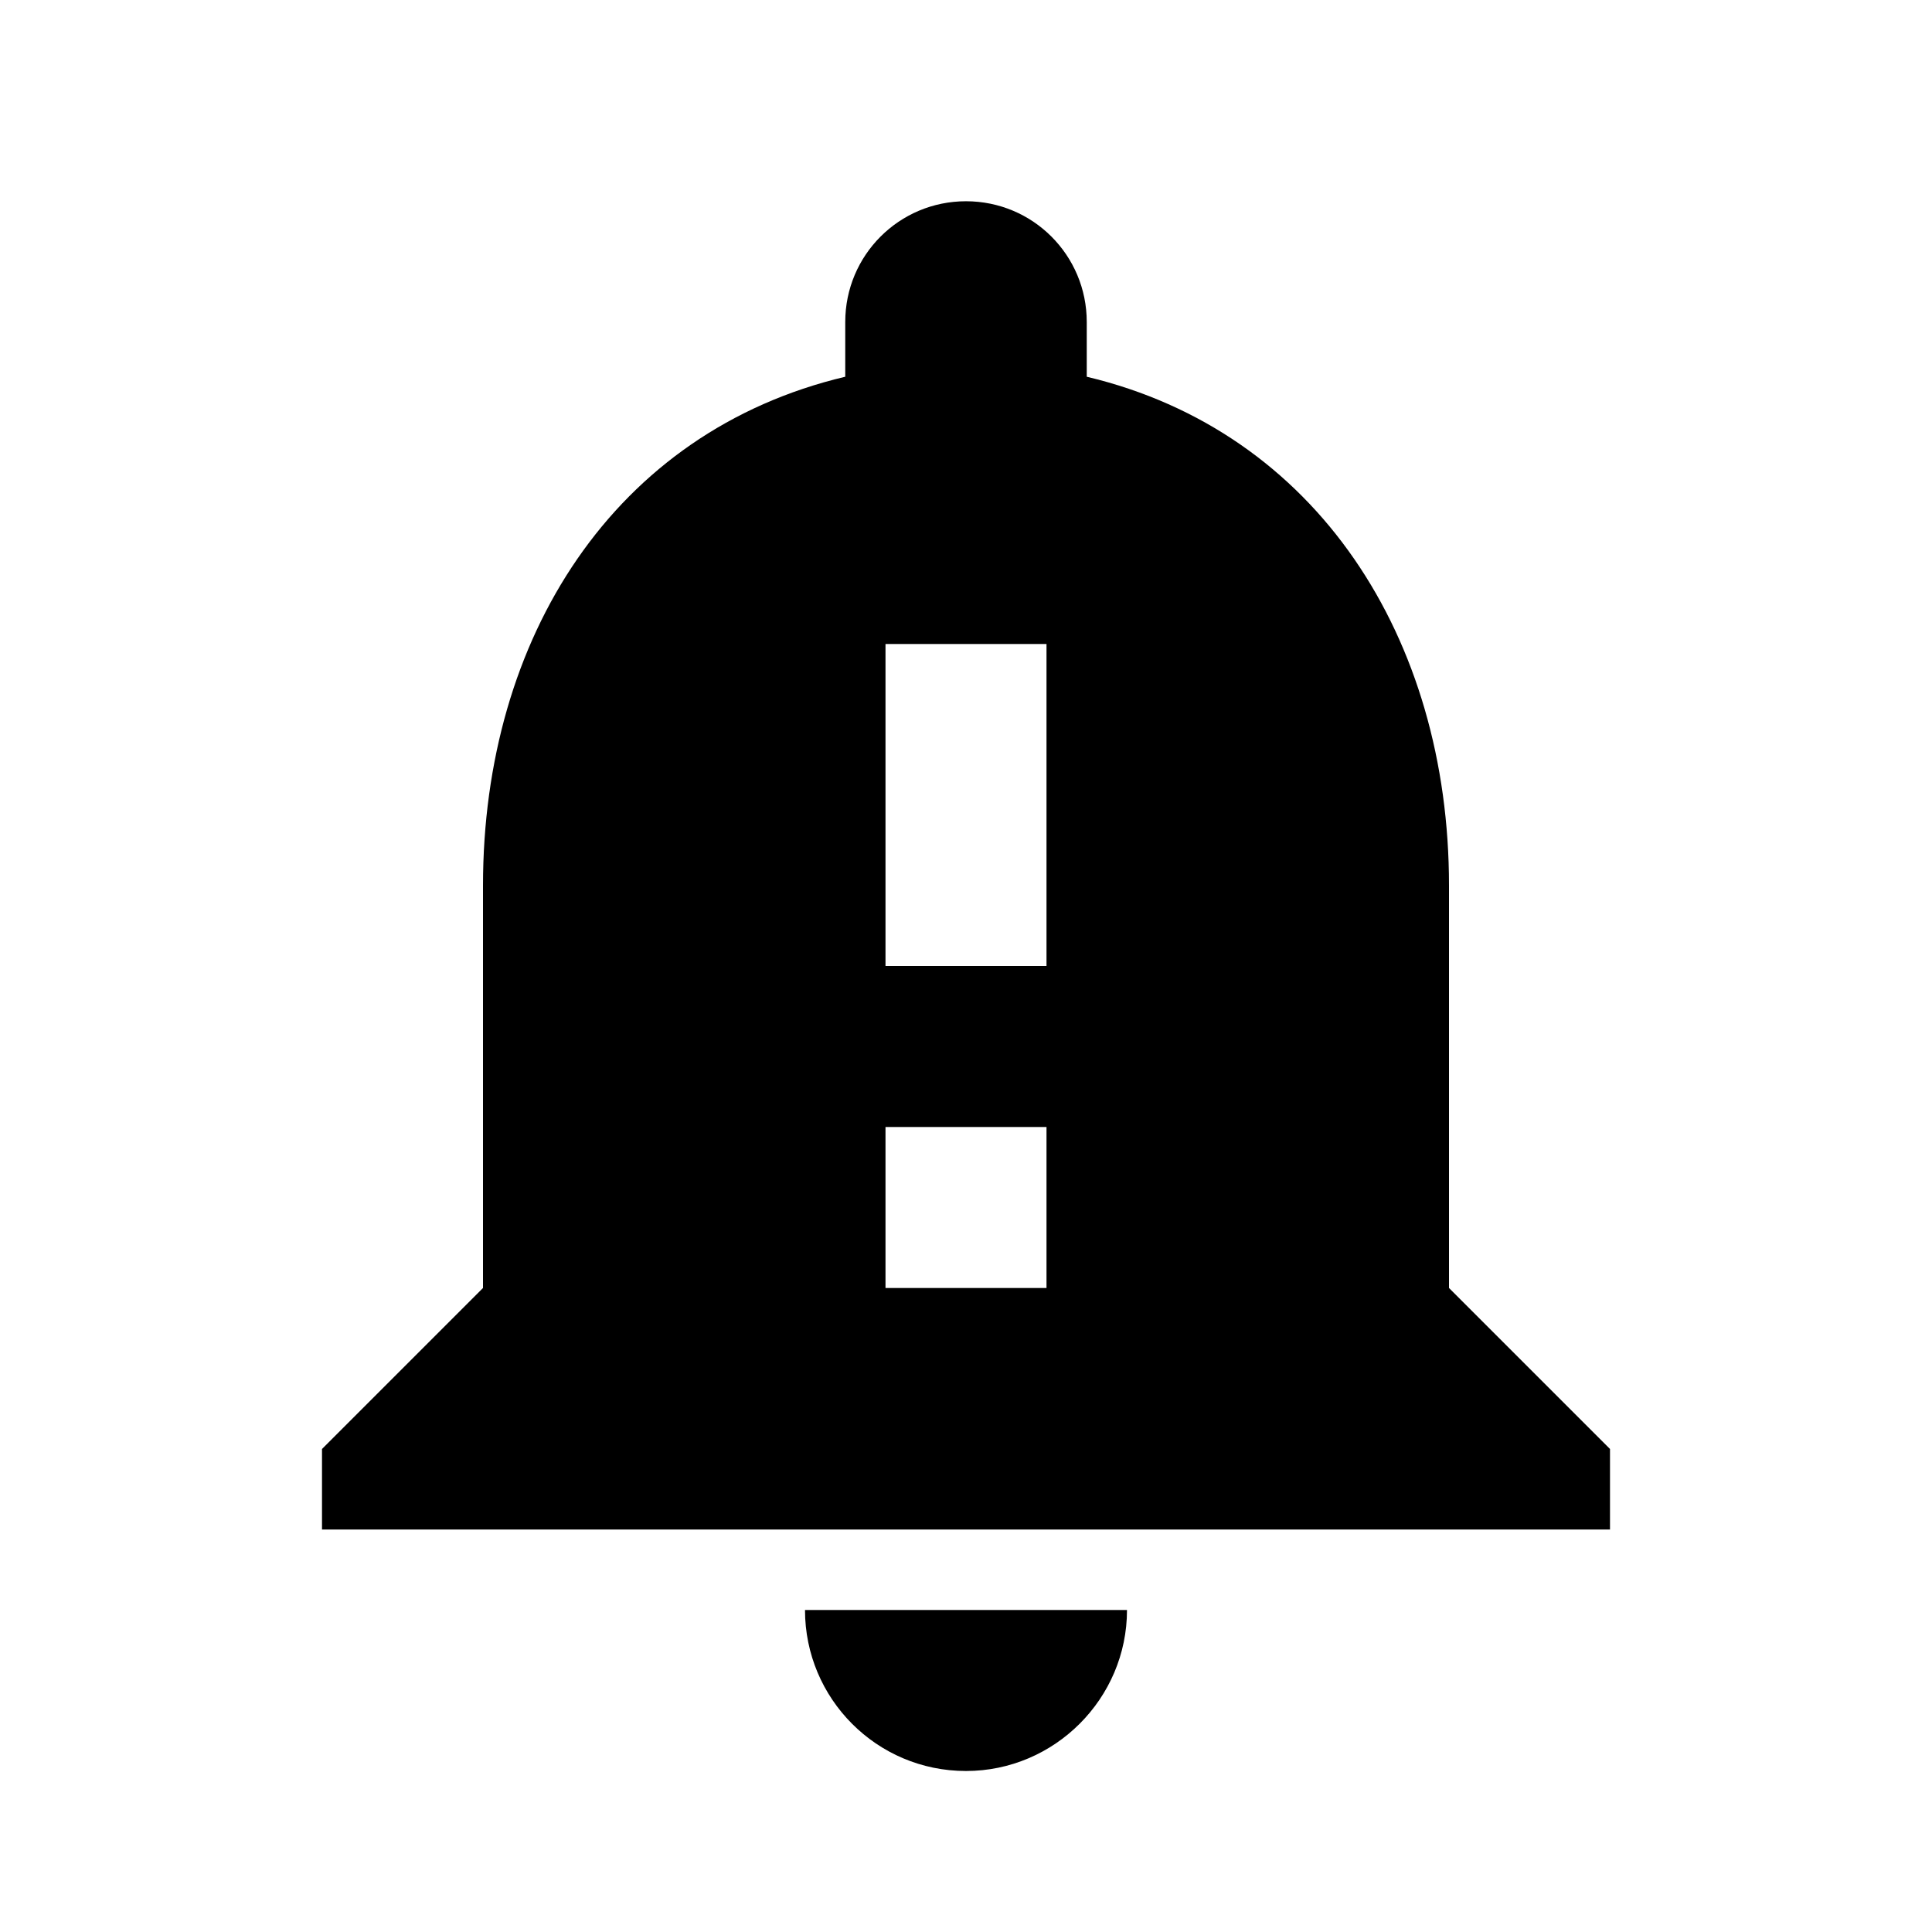
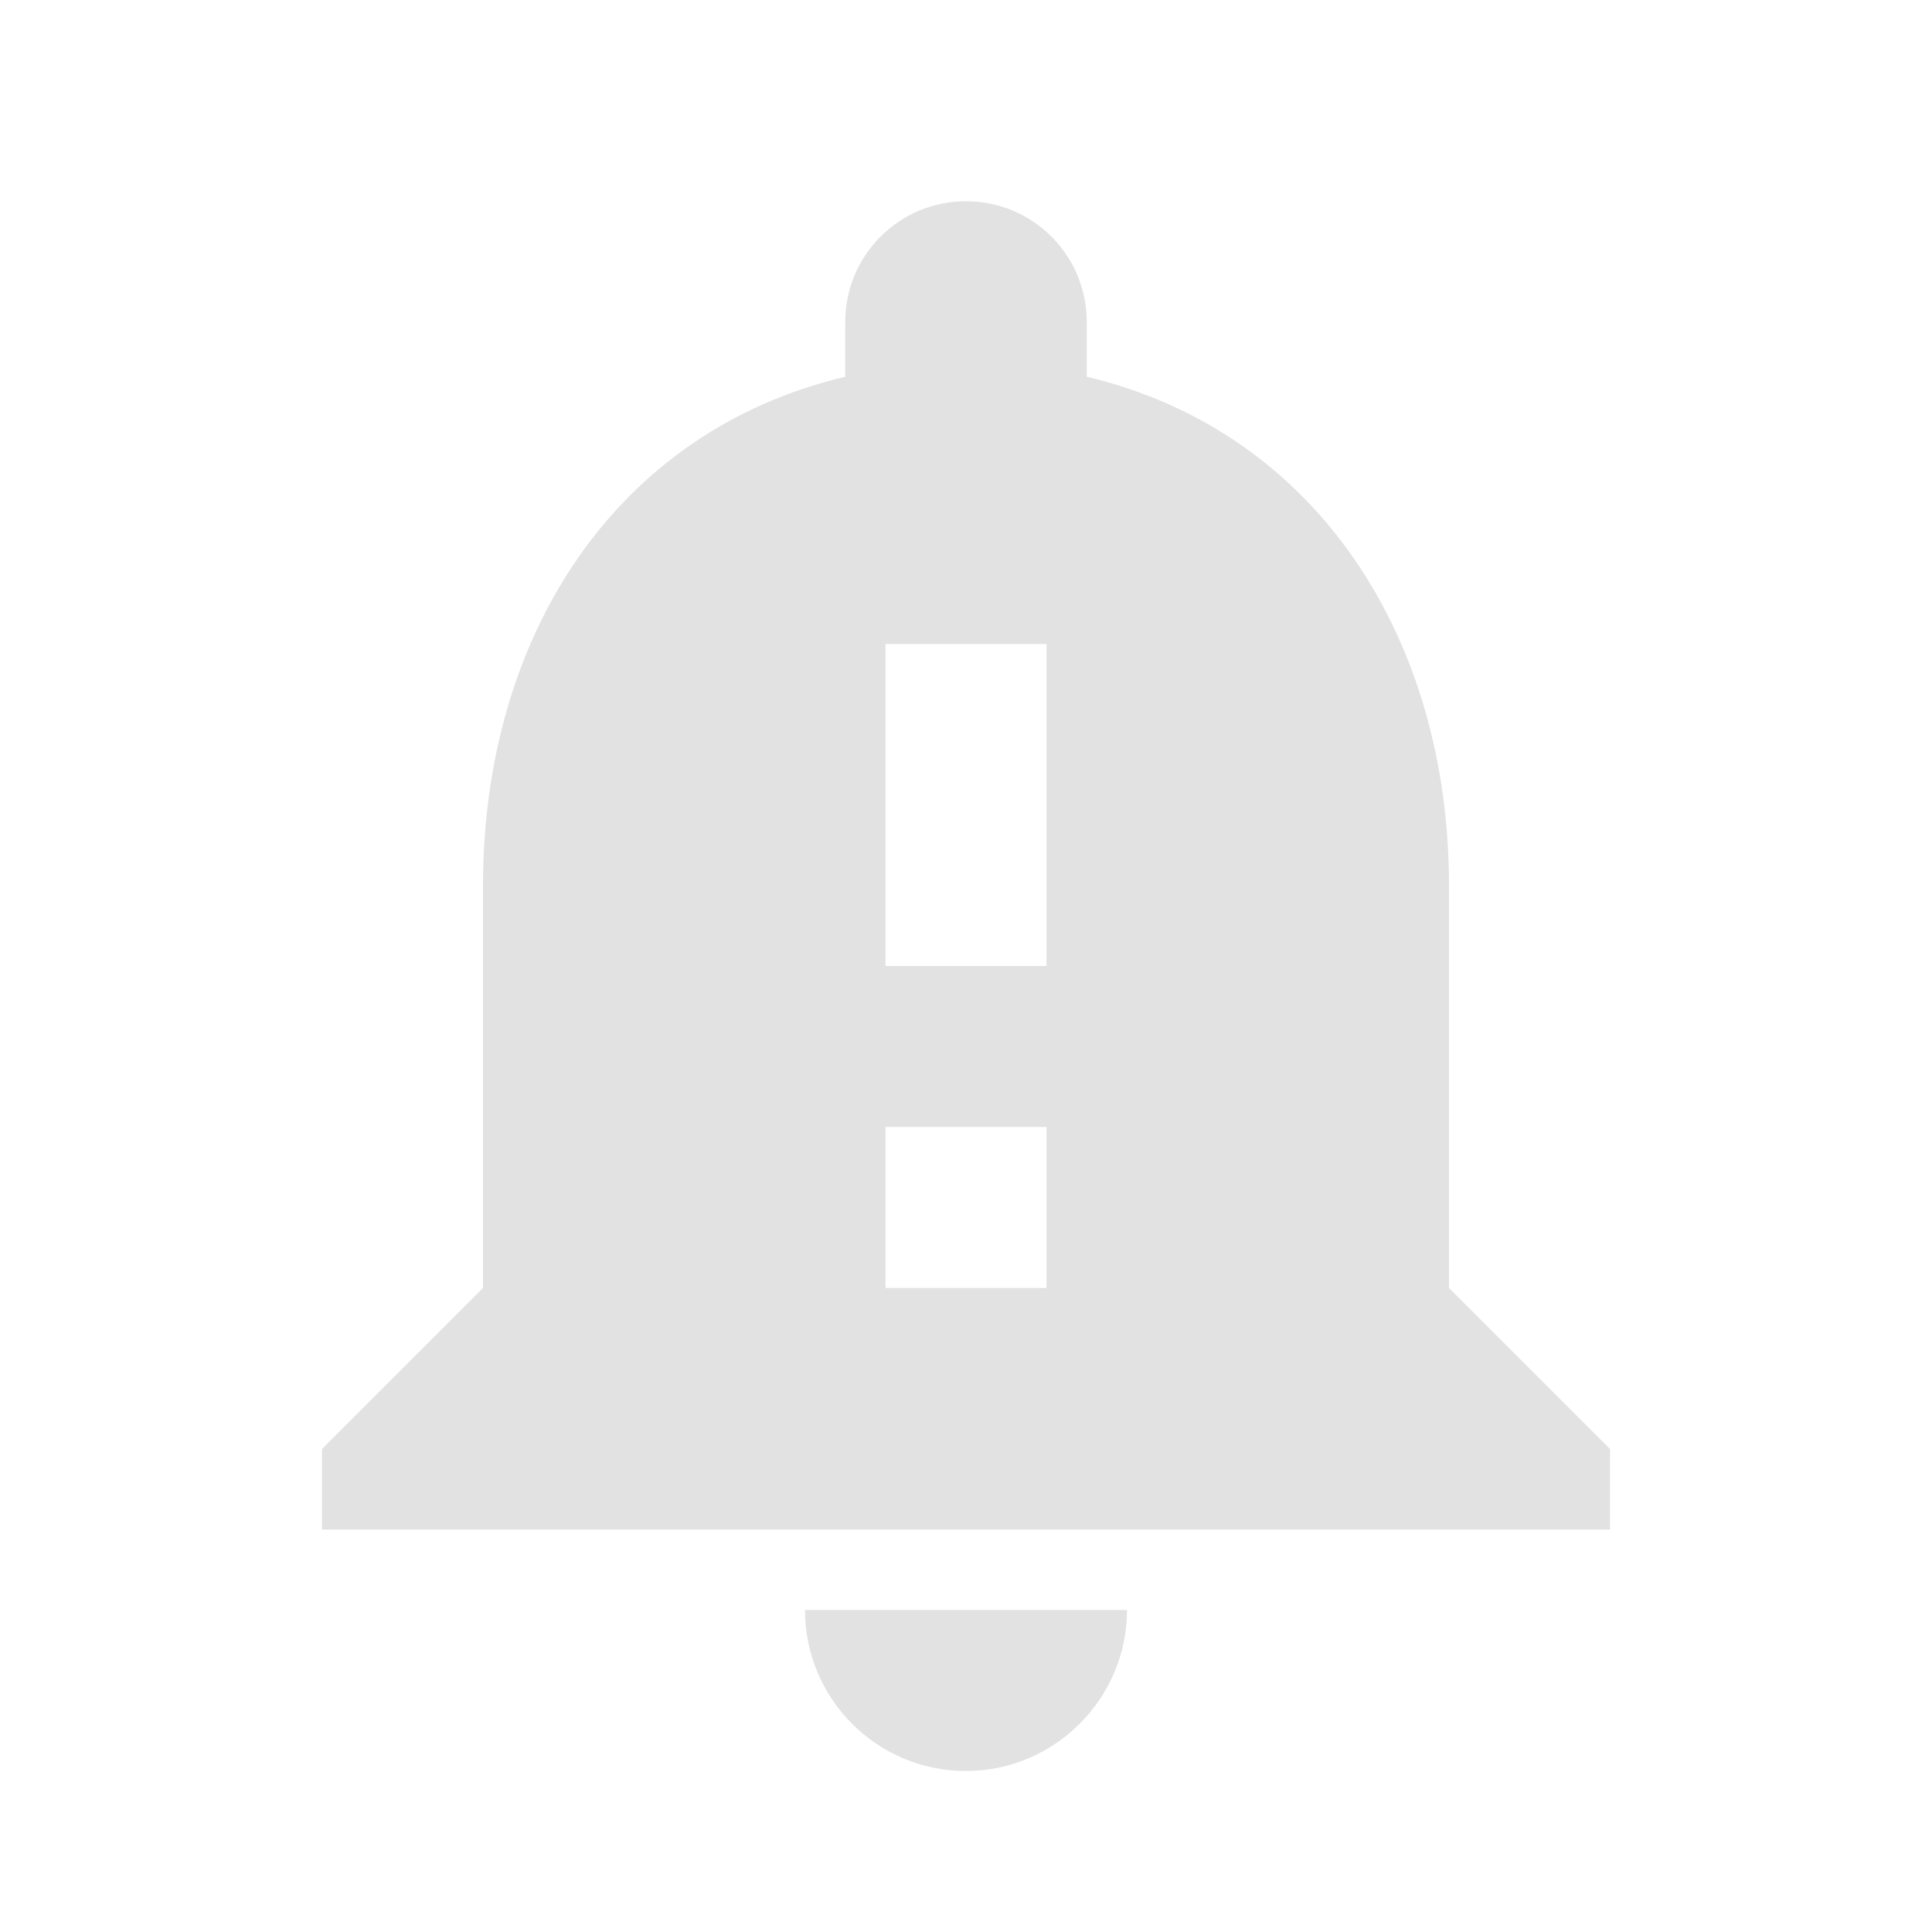
- <svg xmlns="http://www.w3.org/2000/svg" height="24" viewBox="0 0 24 24" width="24">
-   <path d="M0 0h24v24H0V0z" fill="none" />
-   <path d="M18 16v-5c0-3.07-1.64-5.64-4.5-6.32V4c0-.83-.67-1.5-1.5-1.5s-1.5.67-1.5 1.5v.68C7.63 5.36 6 7.92 6 11v5l-2 2v1h16v-1l-2-2zm-5 0h-2v-2h2v2zm0-4h-2V8h2v4zm-1 10c1.1 0 2-.9 2-2h-4c0 1.1.89 2 2 2z" />
+ <svg xmlns="http://www.w3.org/2000/svg" height="24" viewBox="0 0 24 24" width="24" version="1.1" id="svg457">
+   <defs id="defs461" />
+   <path d="M0 0h24v24H0V0z" fill="none" id="path453" />
+   <path d="M18 16v-5c0-3.07-1.64-5.64-4.5-6.32V4c0-.83-.67-1.5-1.5-1.5s-1.5.67-1.5 1.5v.68C7.63 5.36 6 7.92 6 11v5l-2 2v1h16v-1l-2-2zm-5 0h-2v-2h2v2zm0-4h-2V8h2v4zm-1 10c1.1 0 2-.9 2-2h-4c0 1.1.89 2 2 2z" id="path455" style="font-variation-settings:normal;opacity:1;vector-effect:none;fill:#e2e2e2;fill-opacity:1;stroke-width:1;stroke-linecap:butt;stroke-linejoin:miter;stroke-miterlimit:4;stroke-dasharray:none;stroke-dashoffset:0;stroke-opacity:1;-inkscape-stroke:none;stop-color:#000000;stop-opacity:1" />
</svg>
